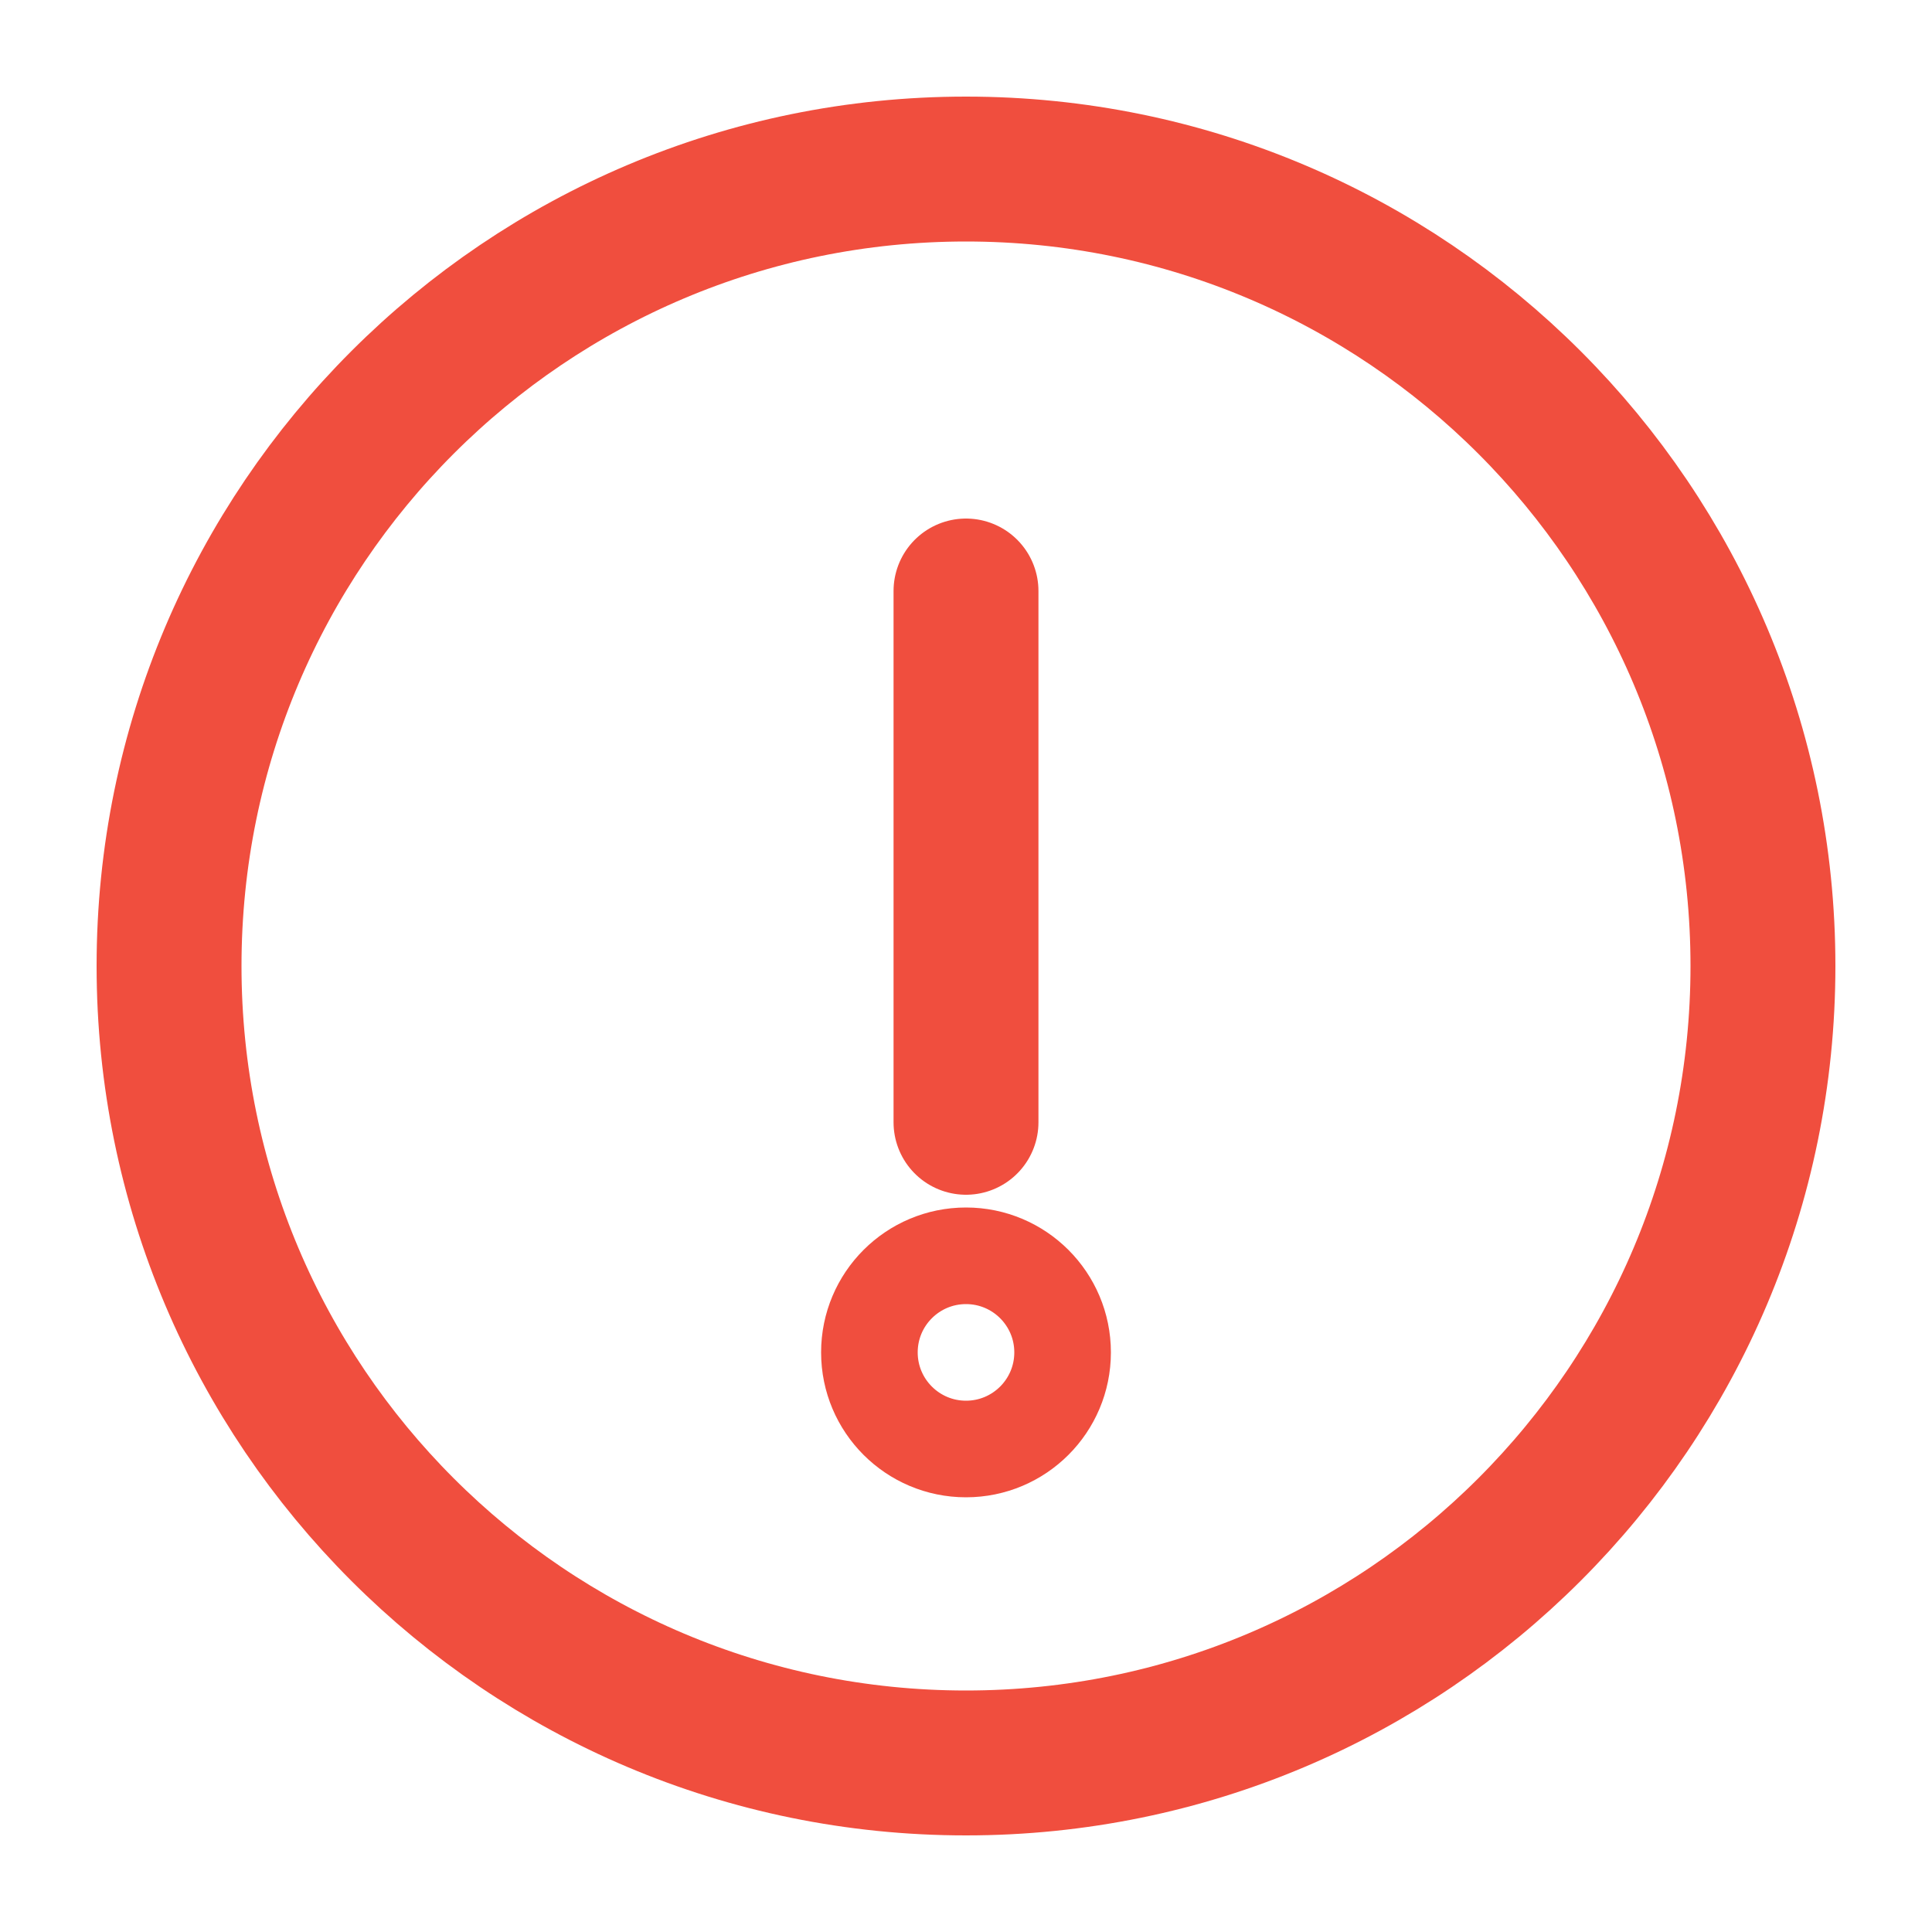
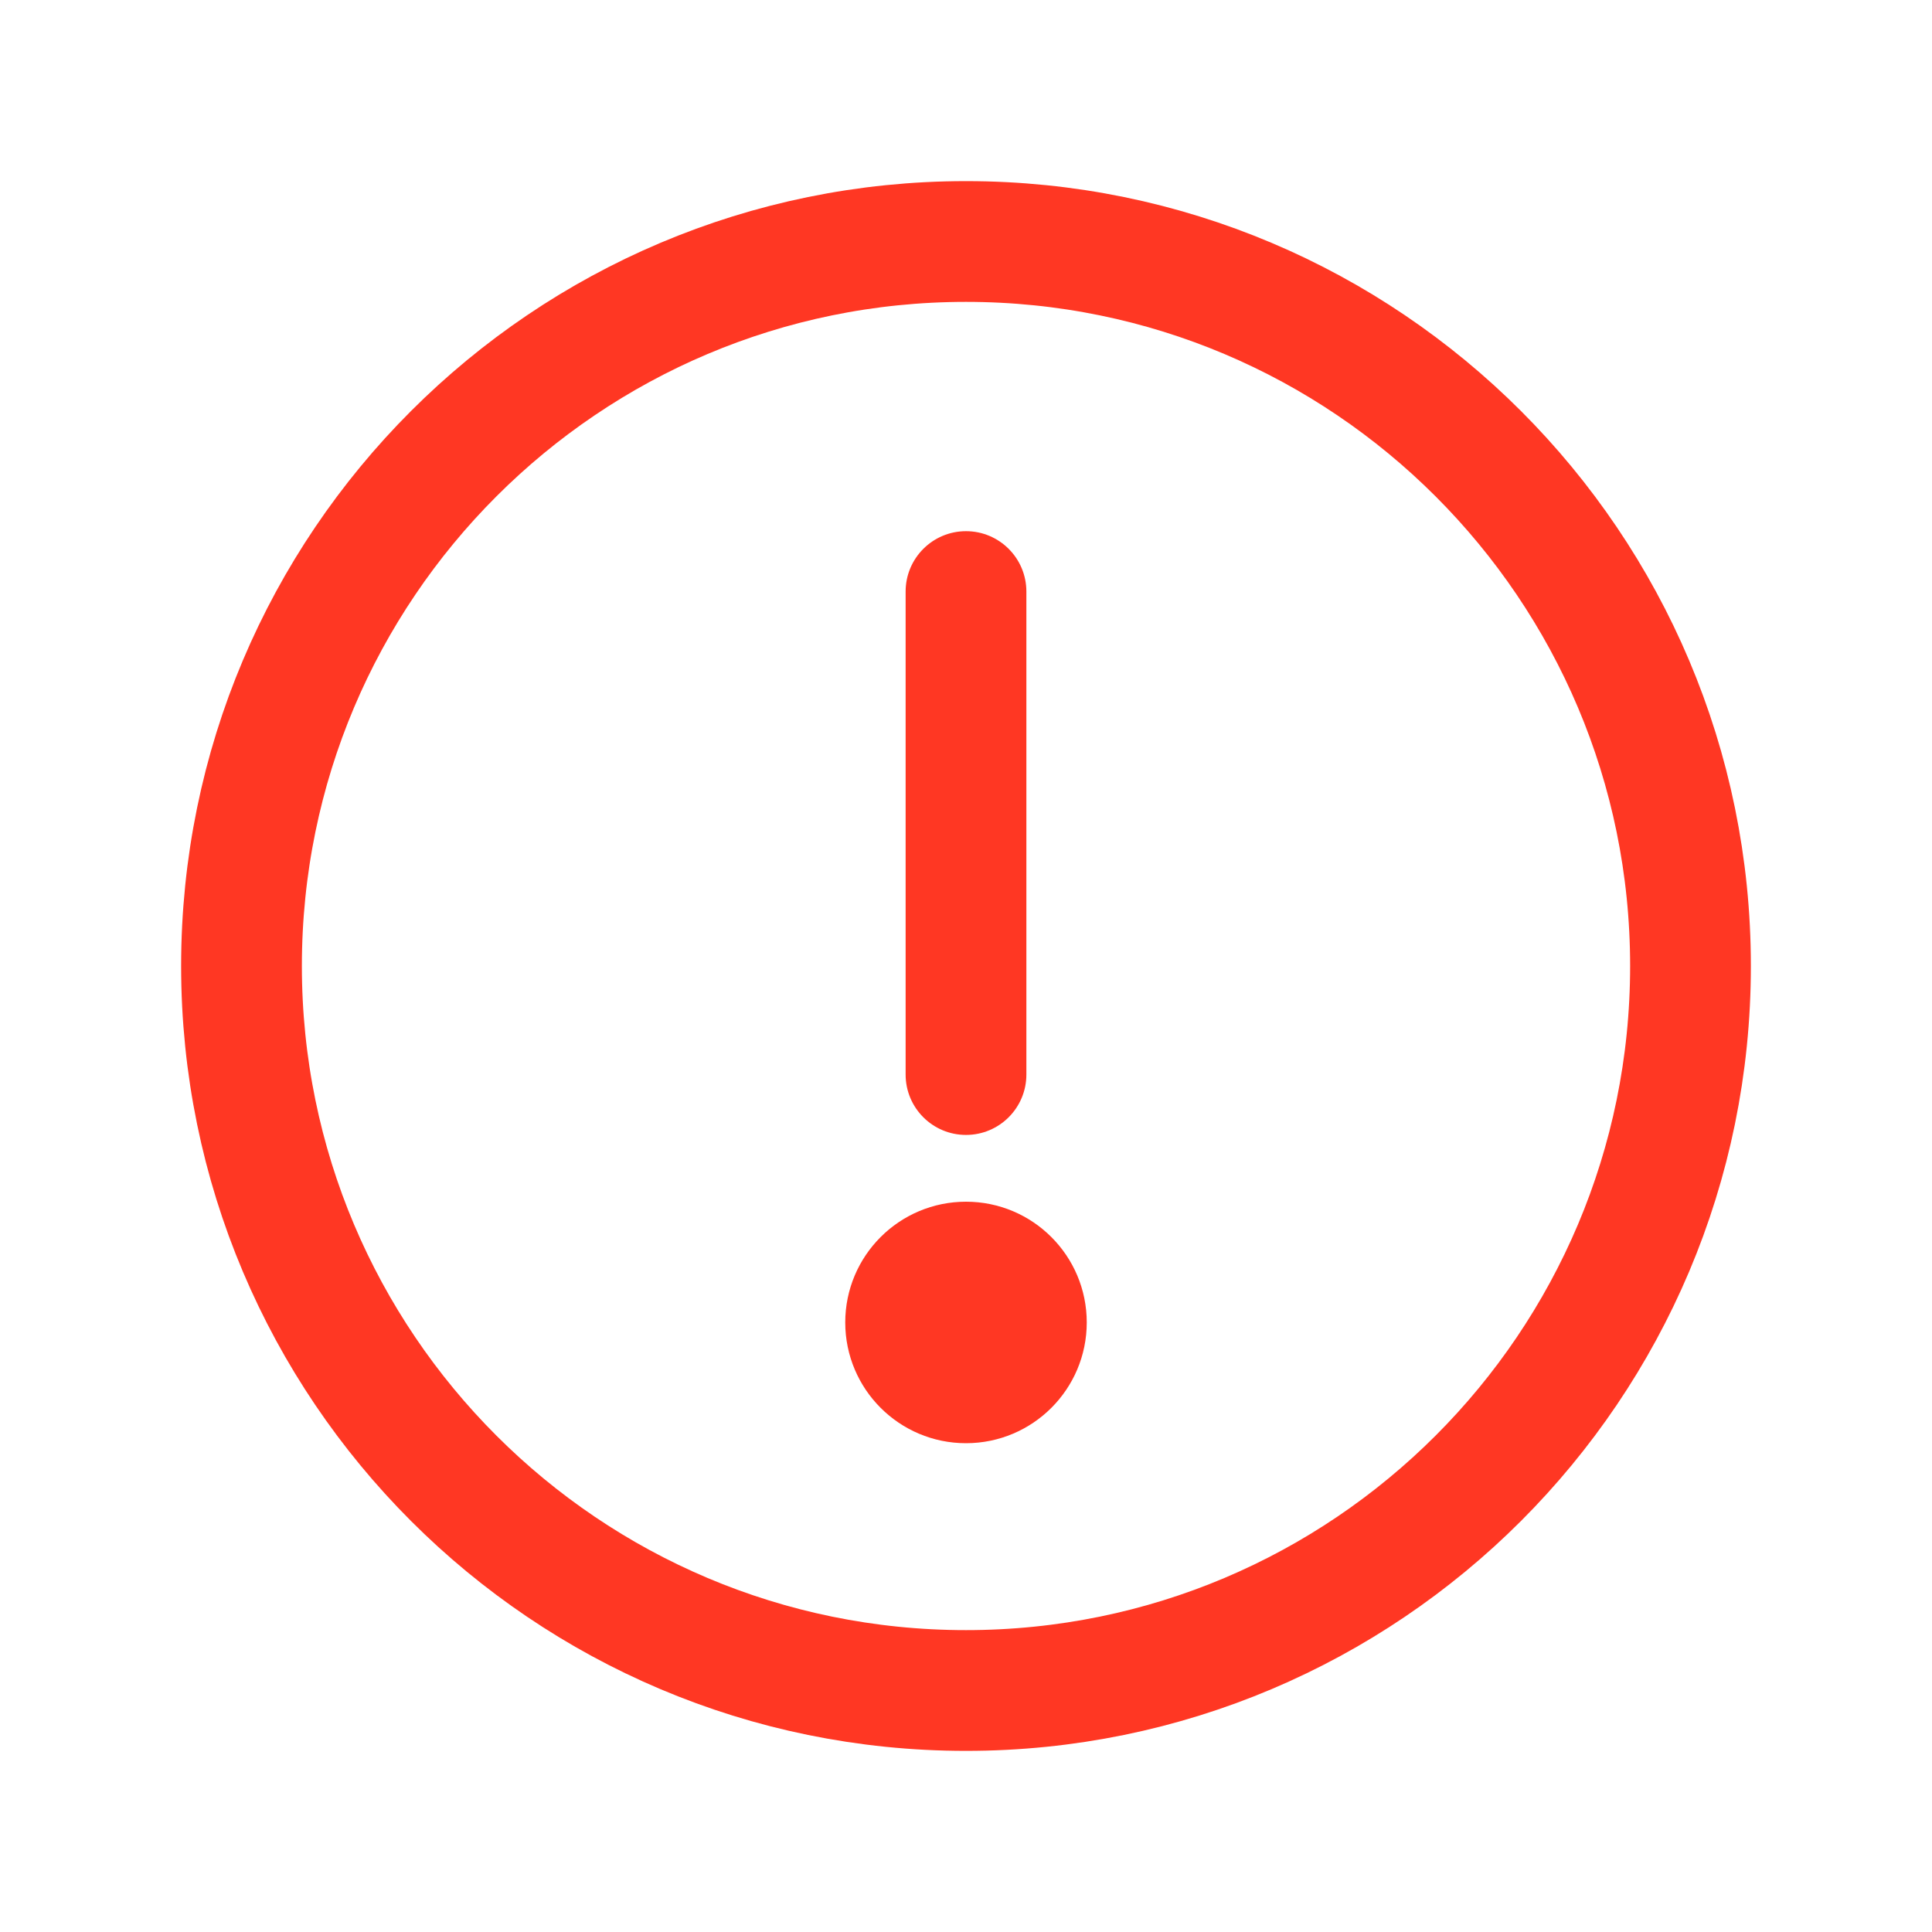
- <svg xmlns="http://www.w3.org/2000/svg" width="20px" height="20px" viewBox="0 0 20 20" version="1.1">
-   <g id="Page-1" stroke="none" stroke-width="1" fill="none" fill-rule="evenodd">
-     <g id="ic_caution_20_PC">
-       <rect id="Rectangle" x="0" y="0" width="20" height="20" />
-       <g id="Group-36" transform="translate(1, 1)" stroke="#F04E3E">
-         <circle id="Oval" stroke-width="1.5" cx="9" cy="9" r="8.25" />
-         <line x1="9" y1="5.118" x2="9" y2="10.618" id="Path" stroke-width="1.5" stroke-linecap="round" />
-         <circle id="Oval" cx="9" cy="13" r="1" />
+ <svg xmlns="http://www.w3.org/2000/svg" width="16" height="16" viewBox="0 0 16 16">
+   <g fill="none" fill-rule="evenodd">
+     <g>
+       <g>
+         <g>
+           <g>
+             <g>
+               <g transform="translate(-675 -1163) translate(511 225) translate(0 724) translate(164 210) translate(0 4)">
+                 <path d="M0 0H16V16H0z" />
+                 <circle cx="8" cy="8" r="6" stroke="#FF3723" />
+                 <circle cx="8" cy="10.952" r="1" fill="#FF3723" />
+                 <rect width="1" height="5" x="7.5" y="4.399" fill="#FF3723" rx=".5" />
+               </g>
+             </g>
+           </g>
+         </g>
      </g>
    </g>
  </g>
</svg>
